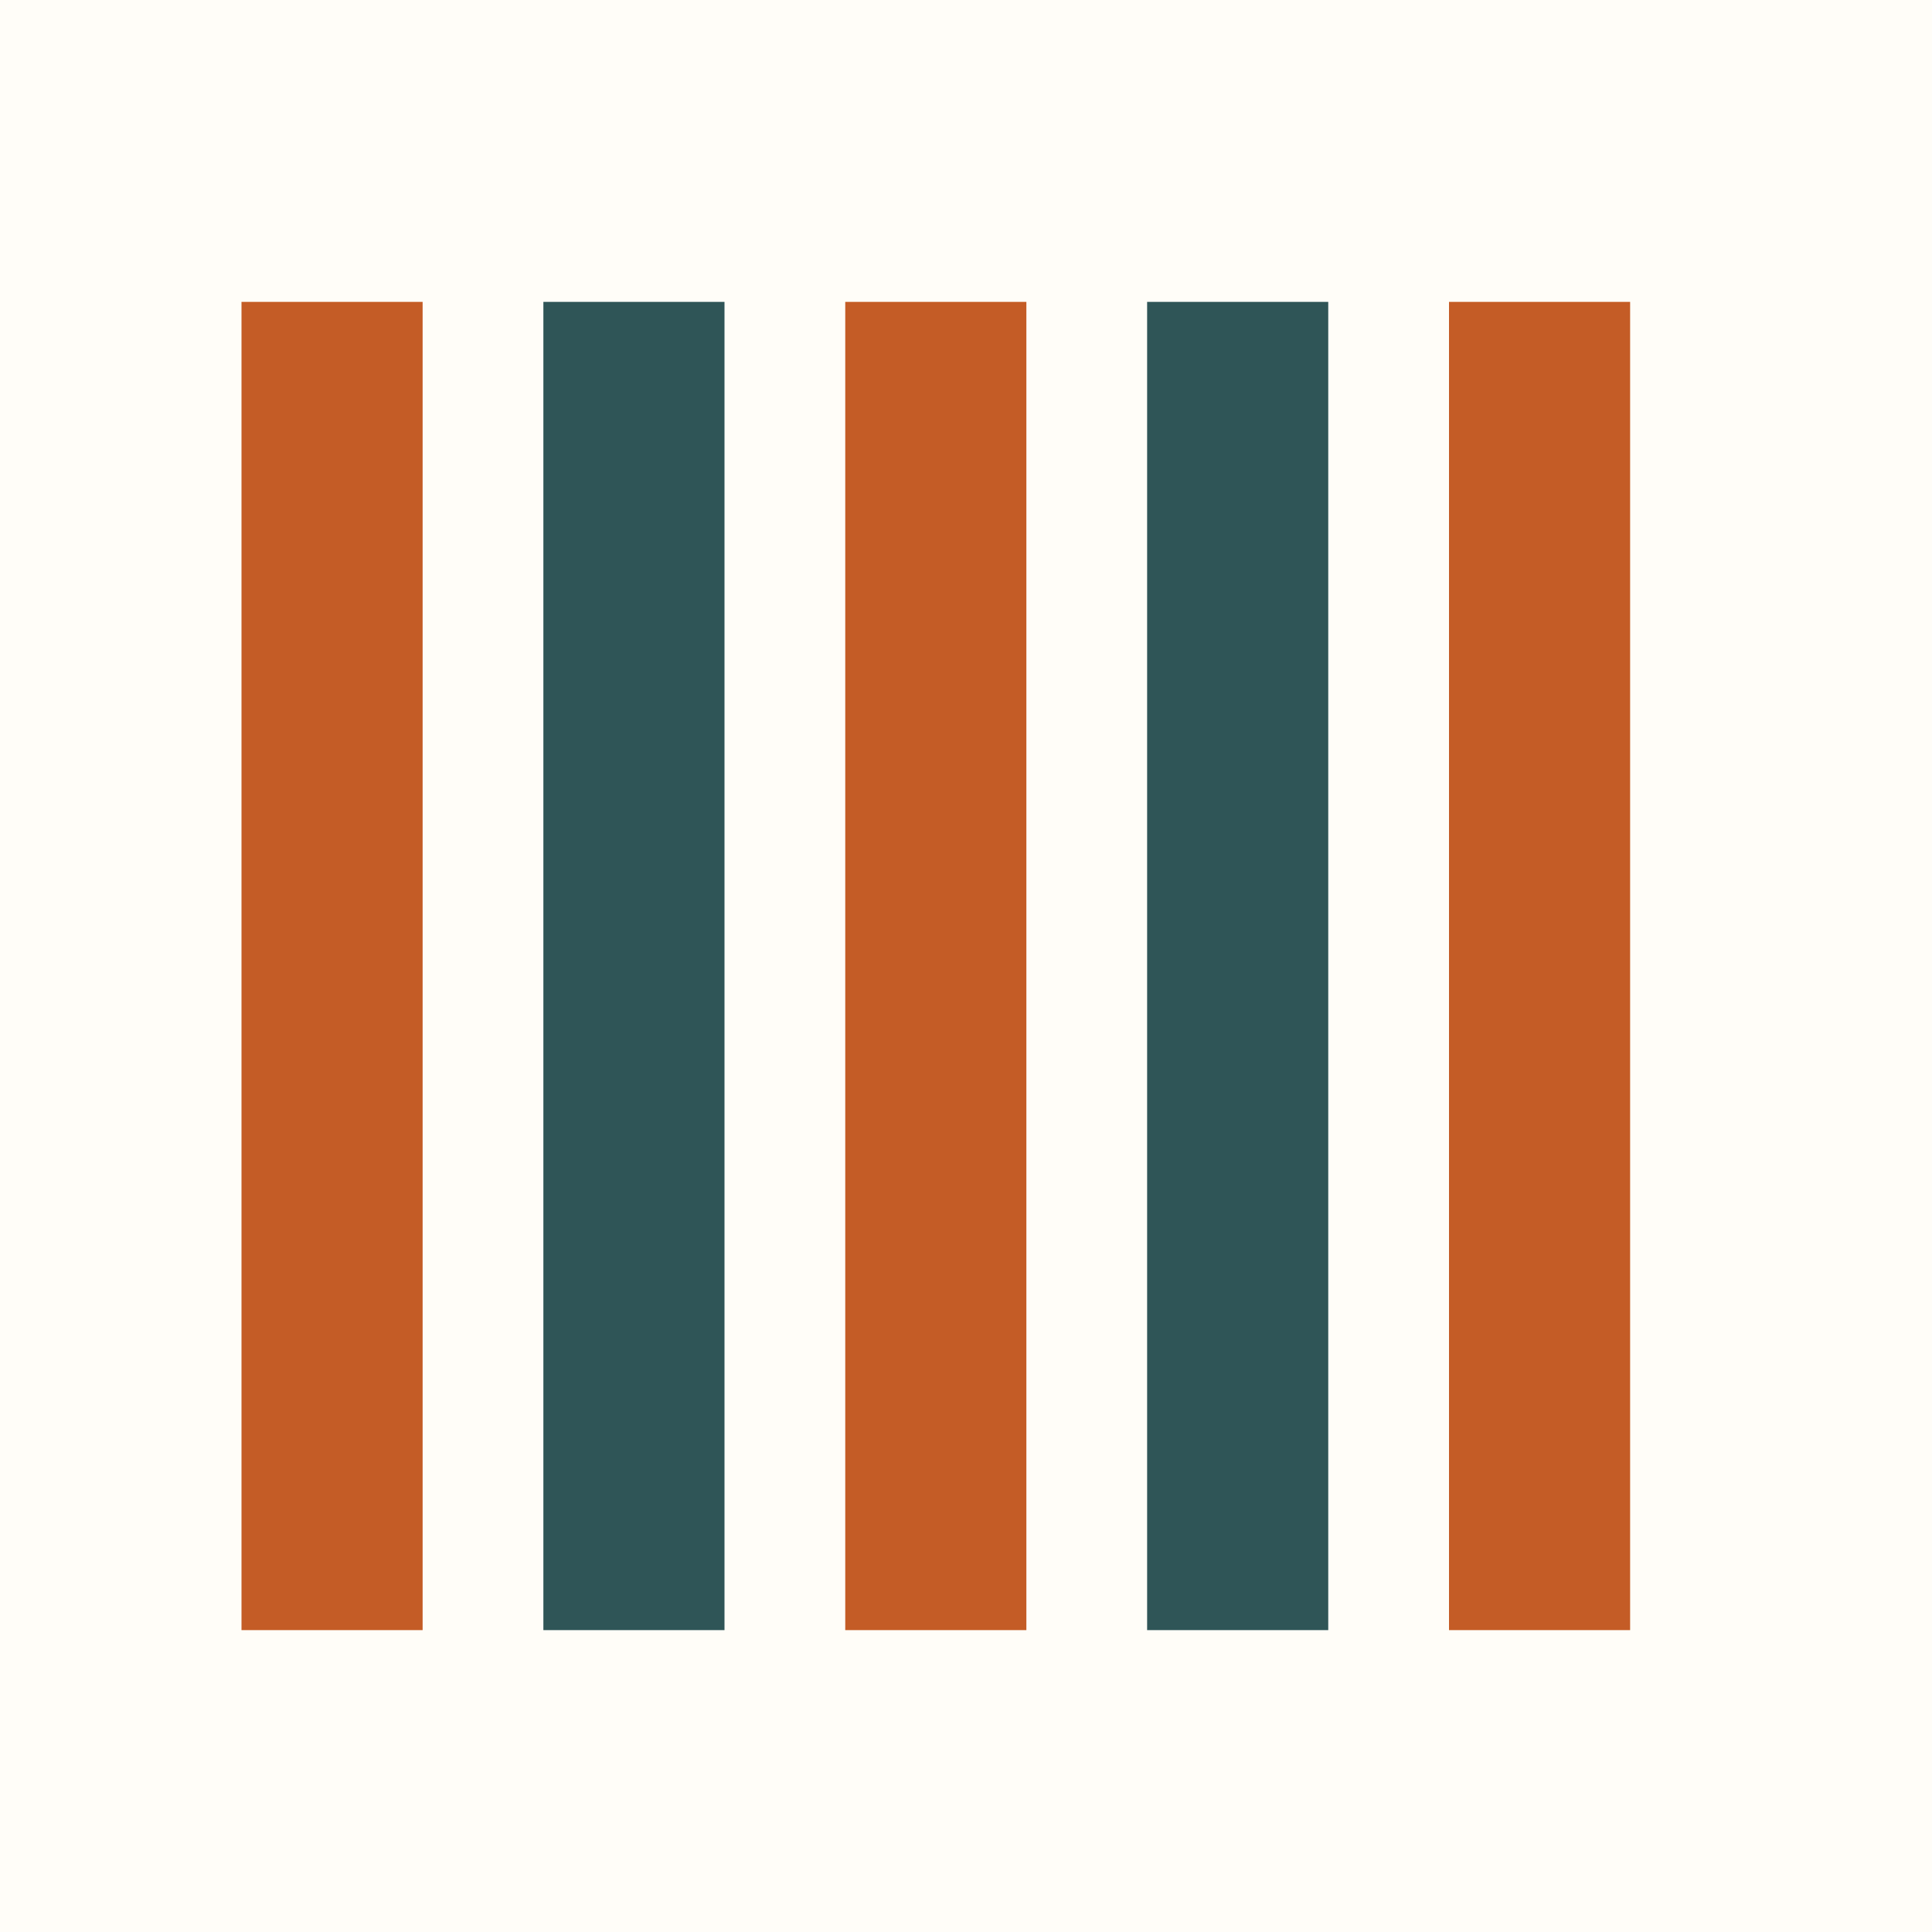
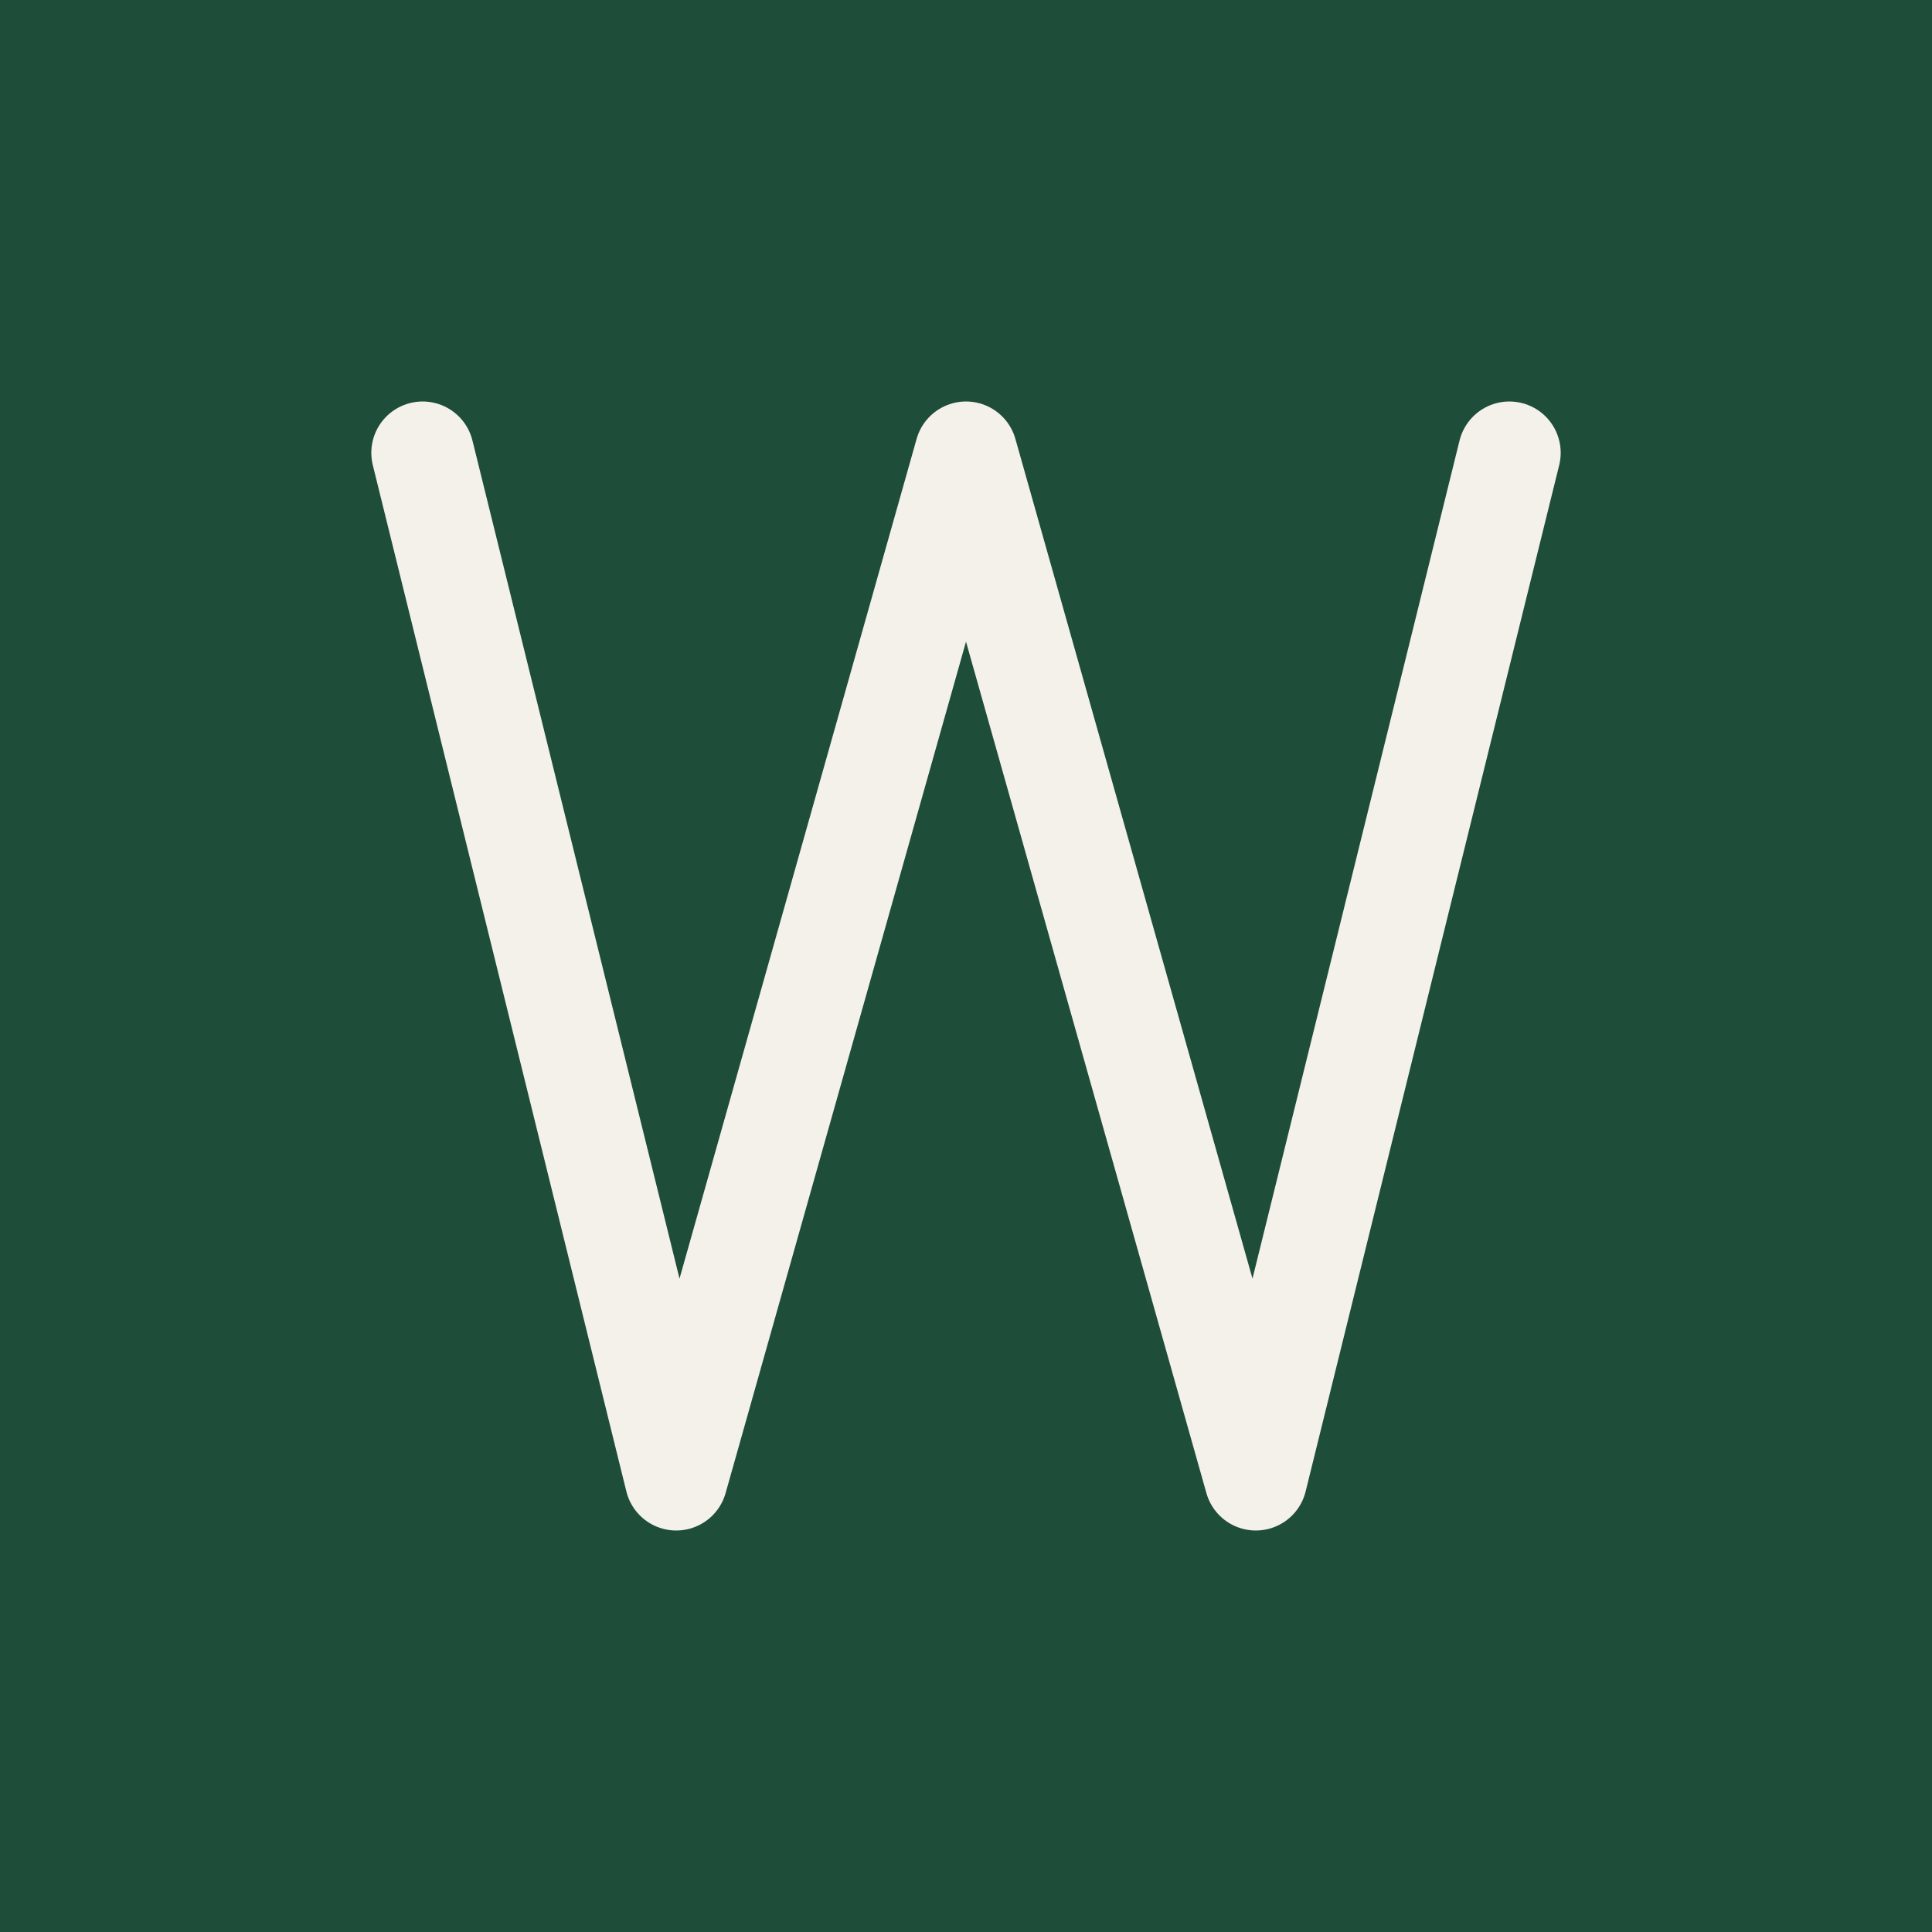
<svg xmlns="http://www.w3.org/2000/svg" viewBox="0 0 32 32" role="img" aria-label="FilterFit">
-   <rect width="32" height="32" fill="#fffdf8" />
-   <rect x="4" y="5" width="3" height="22" fill="#c45c26" />
-   <rect x="9" y="5" width="3" height="22" fill="#2f5557" />
-   <rect x="14" y="5" width="3" height="22" fill="#c45c26" />
-   <rect x="19" y="5" width="3" height="22" fill="#2f5557" />
-   <rect x="24" y="5" width="3" height="22" fill="#c45c26" />
+   <rect width="32" height="32" fill="#1e4d3a" />
+   <path d="M7 7.5 L11.2 24.5 L16 7.5 L20.8 24.5 L25 7.5" fill="none" stroke="#f4f1ea" stroke-width="1.7" stroke-linejoin="round" stroke-linecap="round" />
</svg>
